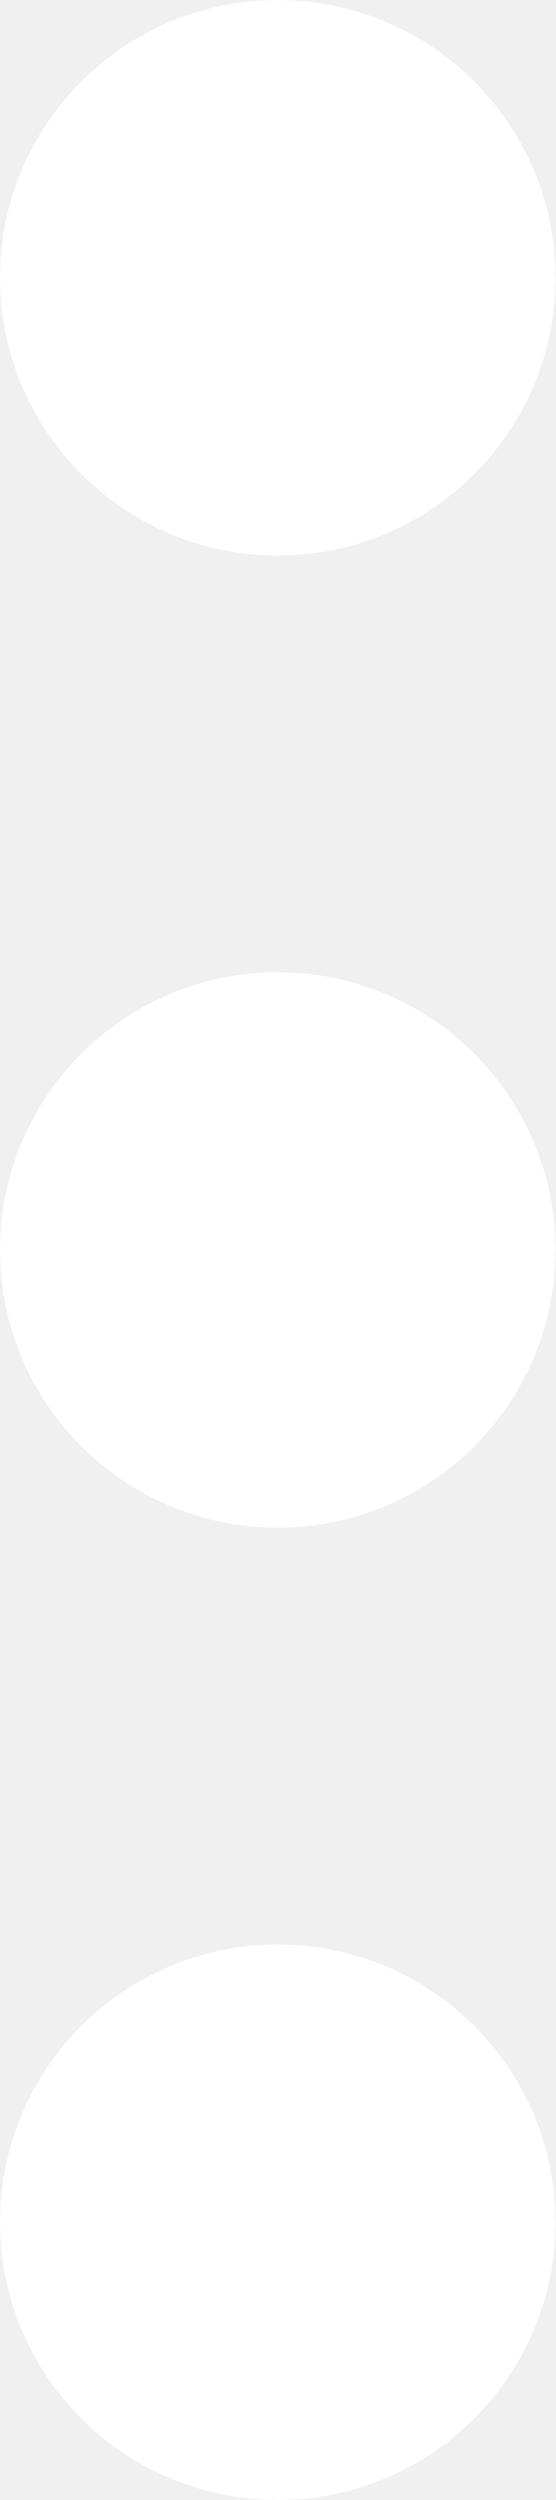
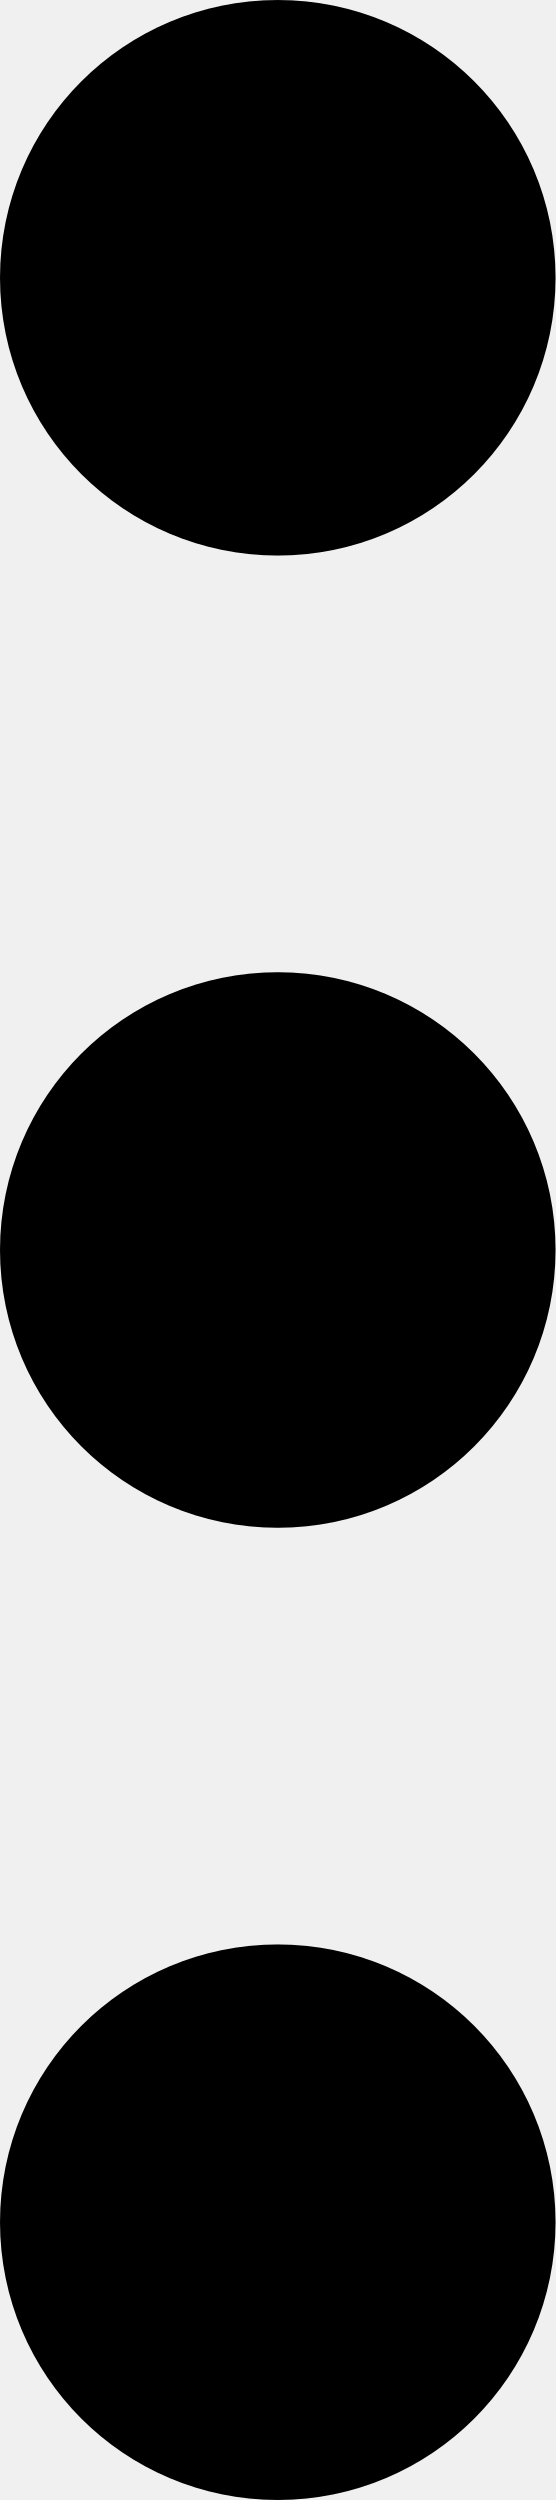
<svg xmlns="http://www.w3.org/2000/svg" width="100%" height="100%" viewBox="0 0 4 18" version="1.1">
  <defs />
  <g id="Page-1" stroke="none" stroke-width="1" fill="none" fill-rule="evenodd" stroke-linecap="round" stroke-linejoin="round">
-     <g id="more-vertical" transform="translate(1, 1)" stroke="#fff" stroke-width="2">
+     <g id="more-vertical" transform="translate(1, 1)" stroke="#000" stroke-width="2">
      <circle id="Oval" cx="1" cy="8" r="1" />
      <circle id="Oval" cx="1" cy="1" r="1" />
      <circle id="Oval" cx="1" cy="15" r="1" />
    </g>
  </g>
</svg>
